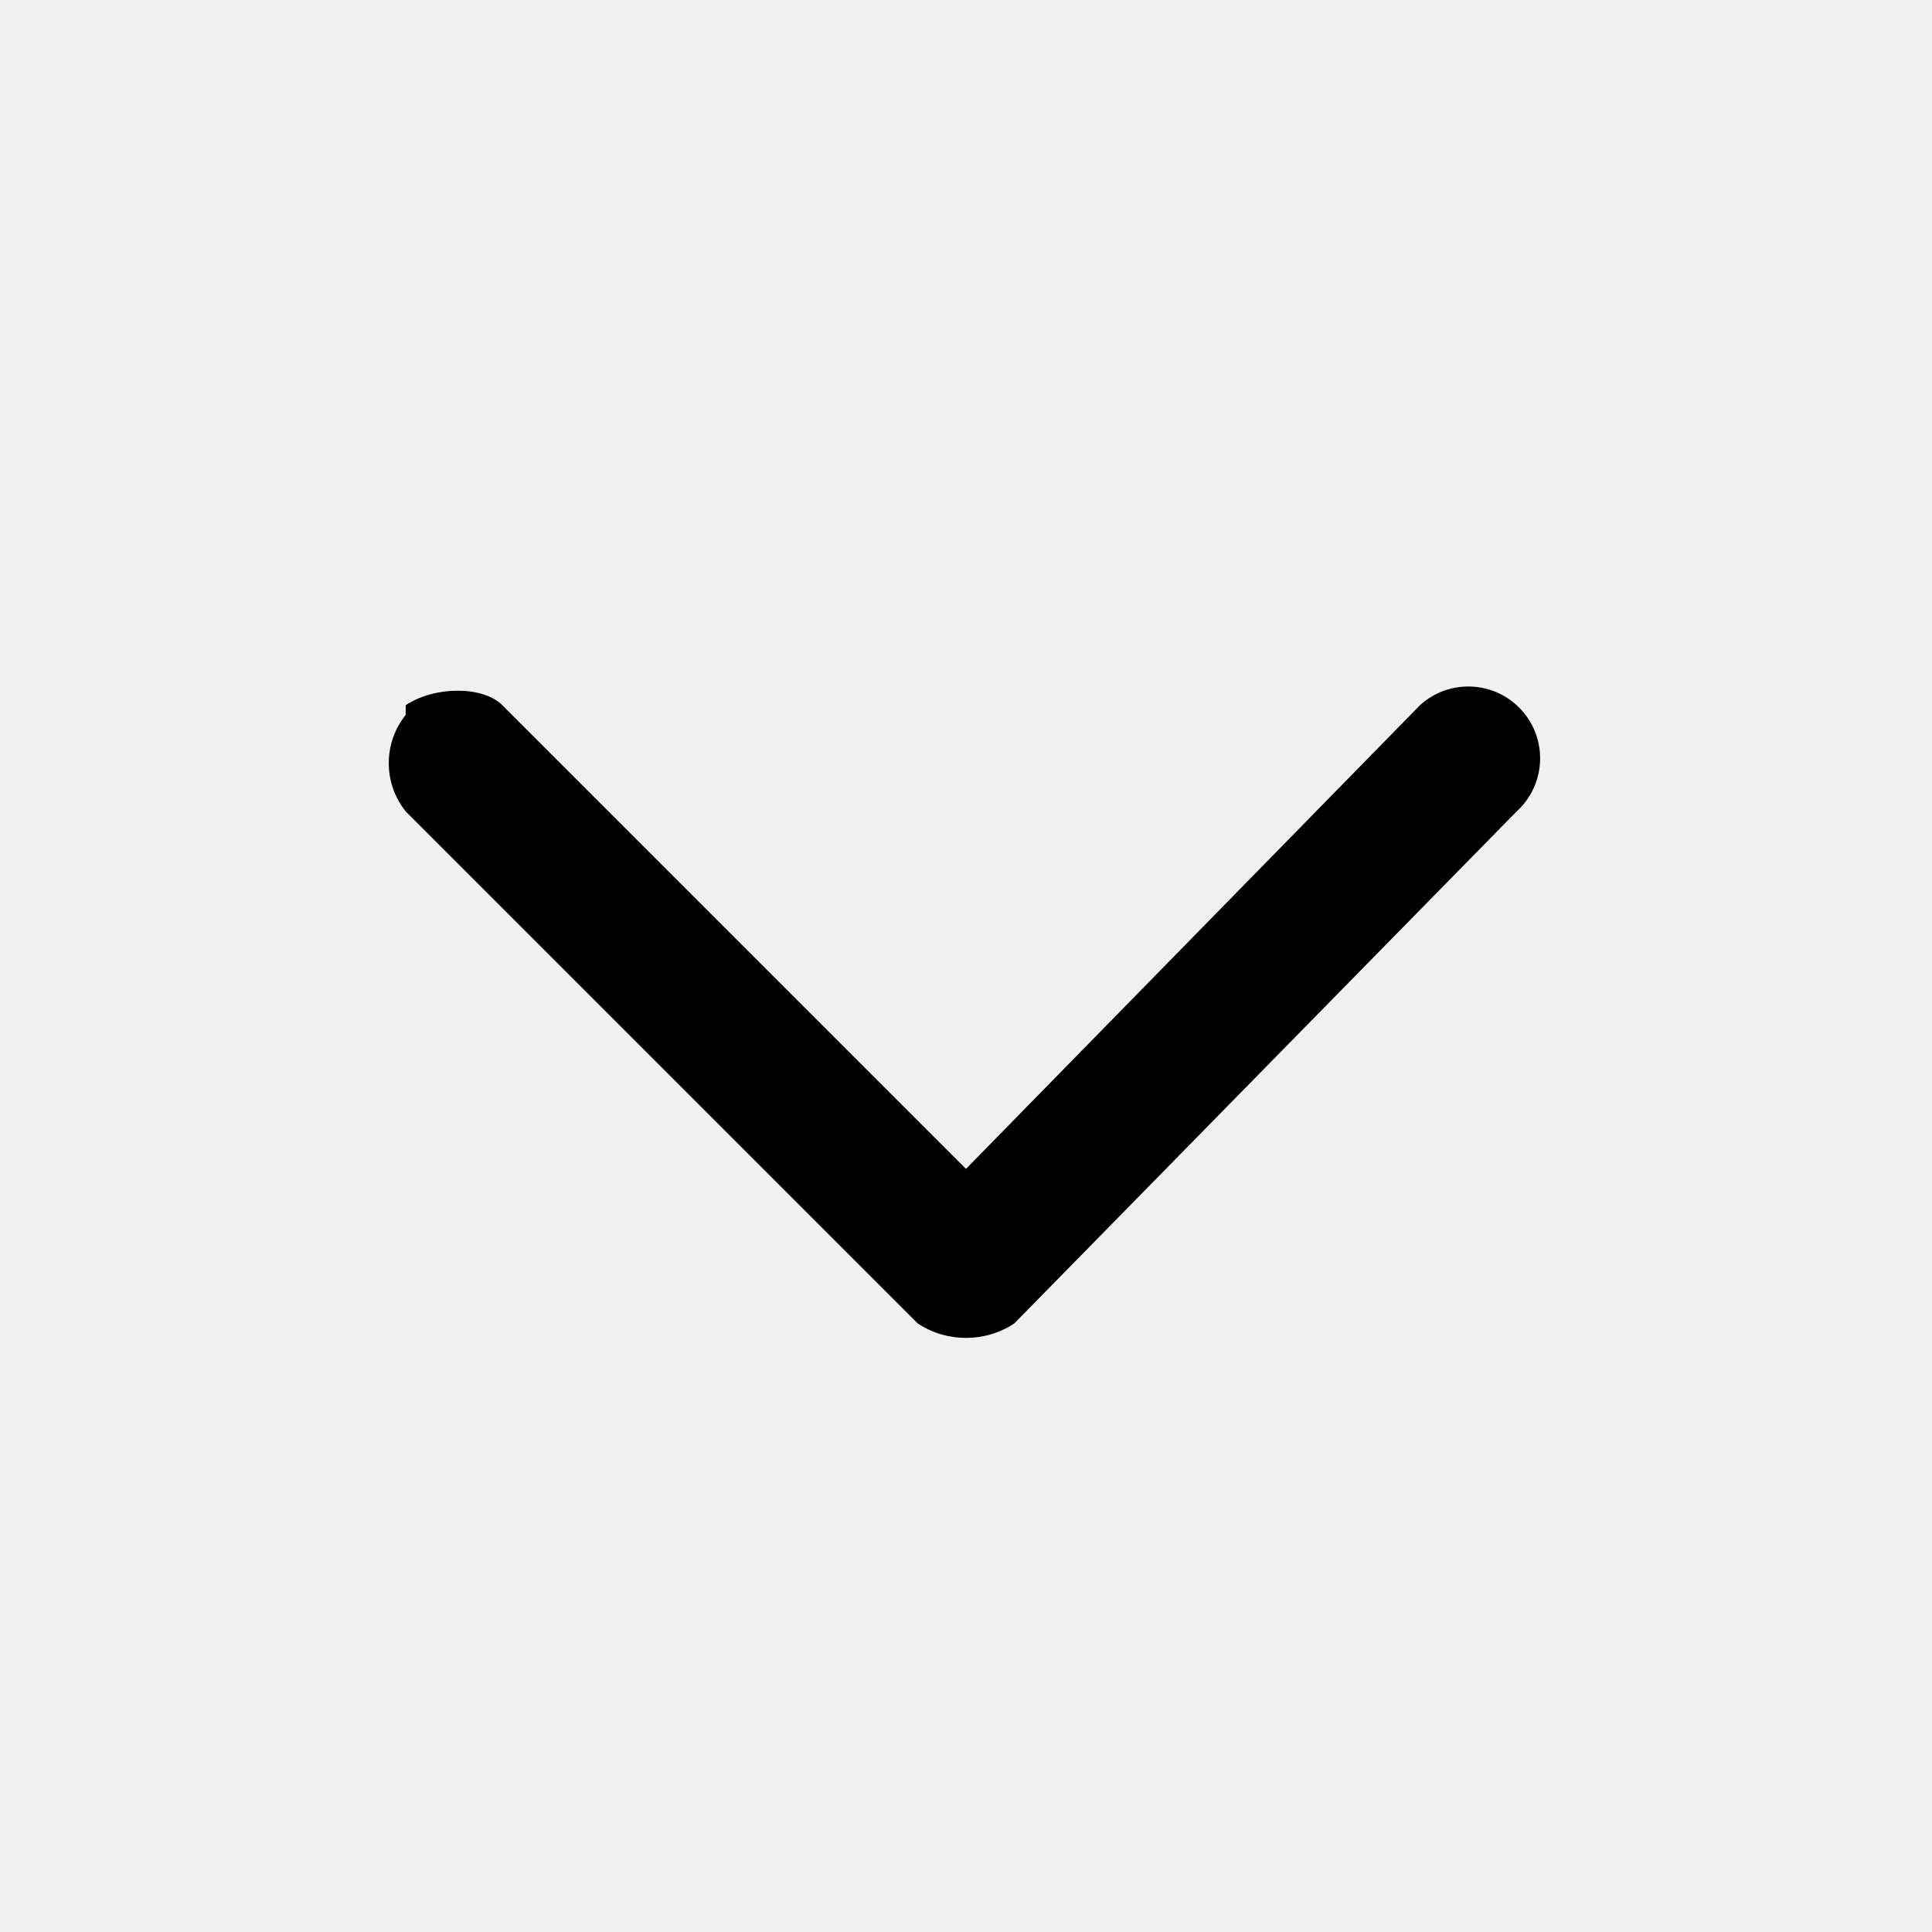
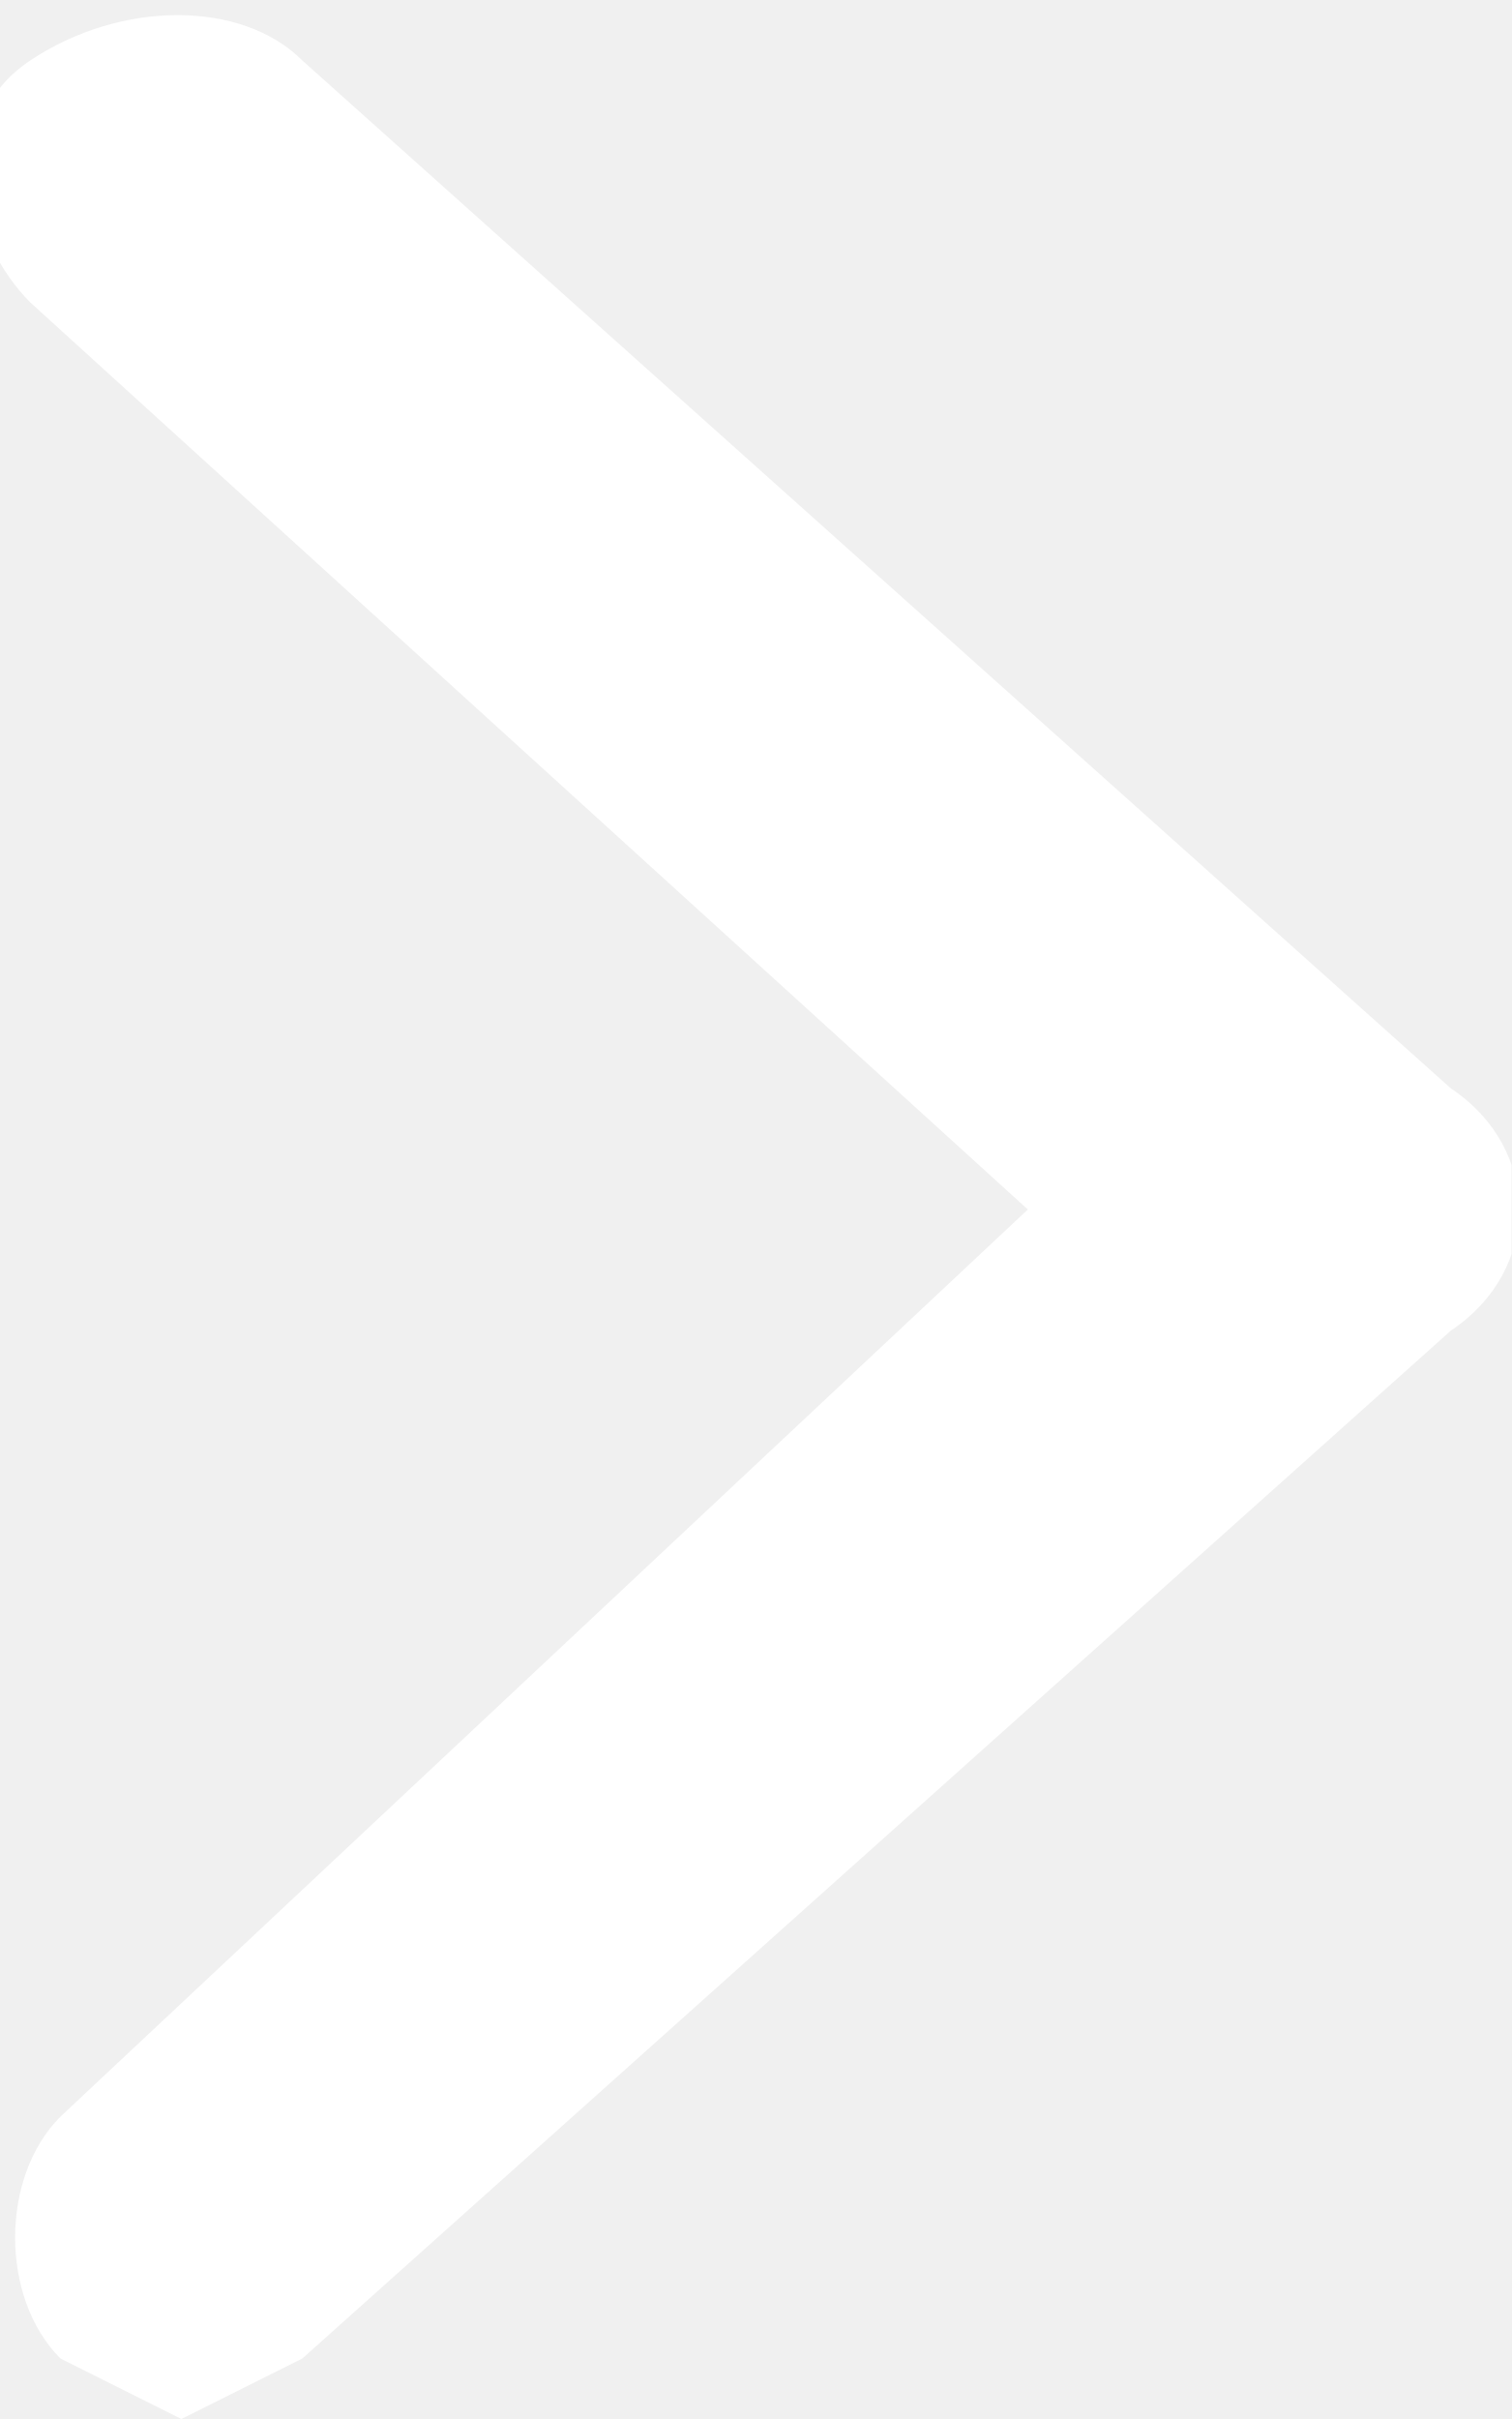
- <svg xmlns="http://www.w3.org/2000/svg" width="20" height="20" fill="none">
-   <path fill-rule="evenodd" clip-rule="evenodd" d="M4.2 7.3c.3-.2.8-.2 1 0l4.8 4.8 4.7-4.8a.7.7 0 1 1 1 1.1l-5.2 5.3c-.3.2-.7.2-1 0L4.2 8.4a.8.8 0 0 1 0-1Z" fill="#000" />
+ <svg xmlns="http://www.w3.org/2000/svg" width="5" height="8" fill="none">
+   <g clip-path="url(#a)">
+     <path d="M4.8 3.6 1 .2C.8 0 .4 0 .1.2-.2.4-.1.8.1 1l3.3 3L.2 7c-.2.2-.2.6 0 .8l.4.2.4-.2 3.8-3.4c.3-.2.3-.6 0-.8Z" fill="#fff" />
+   </g>
+   <defs>
+     <clipPath id="a">
+       <path fill="#fff" d="M0 0h5v8H0z" />
+     </clipPath>
+   </defs>
</svg>
